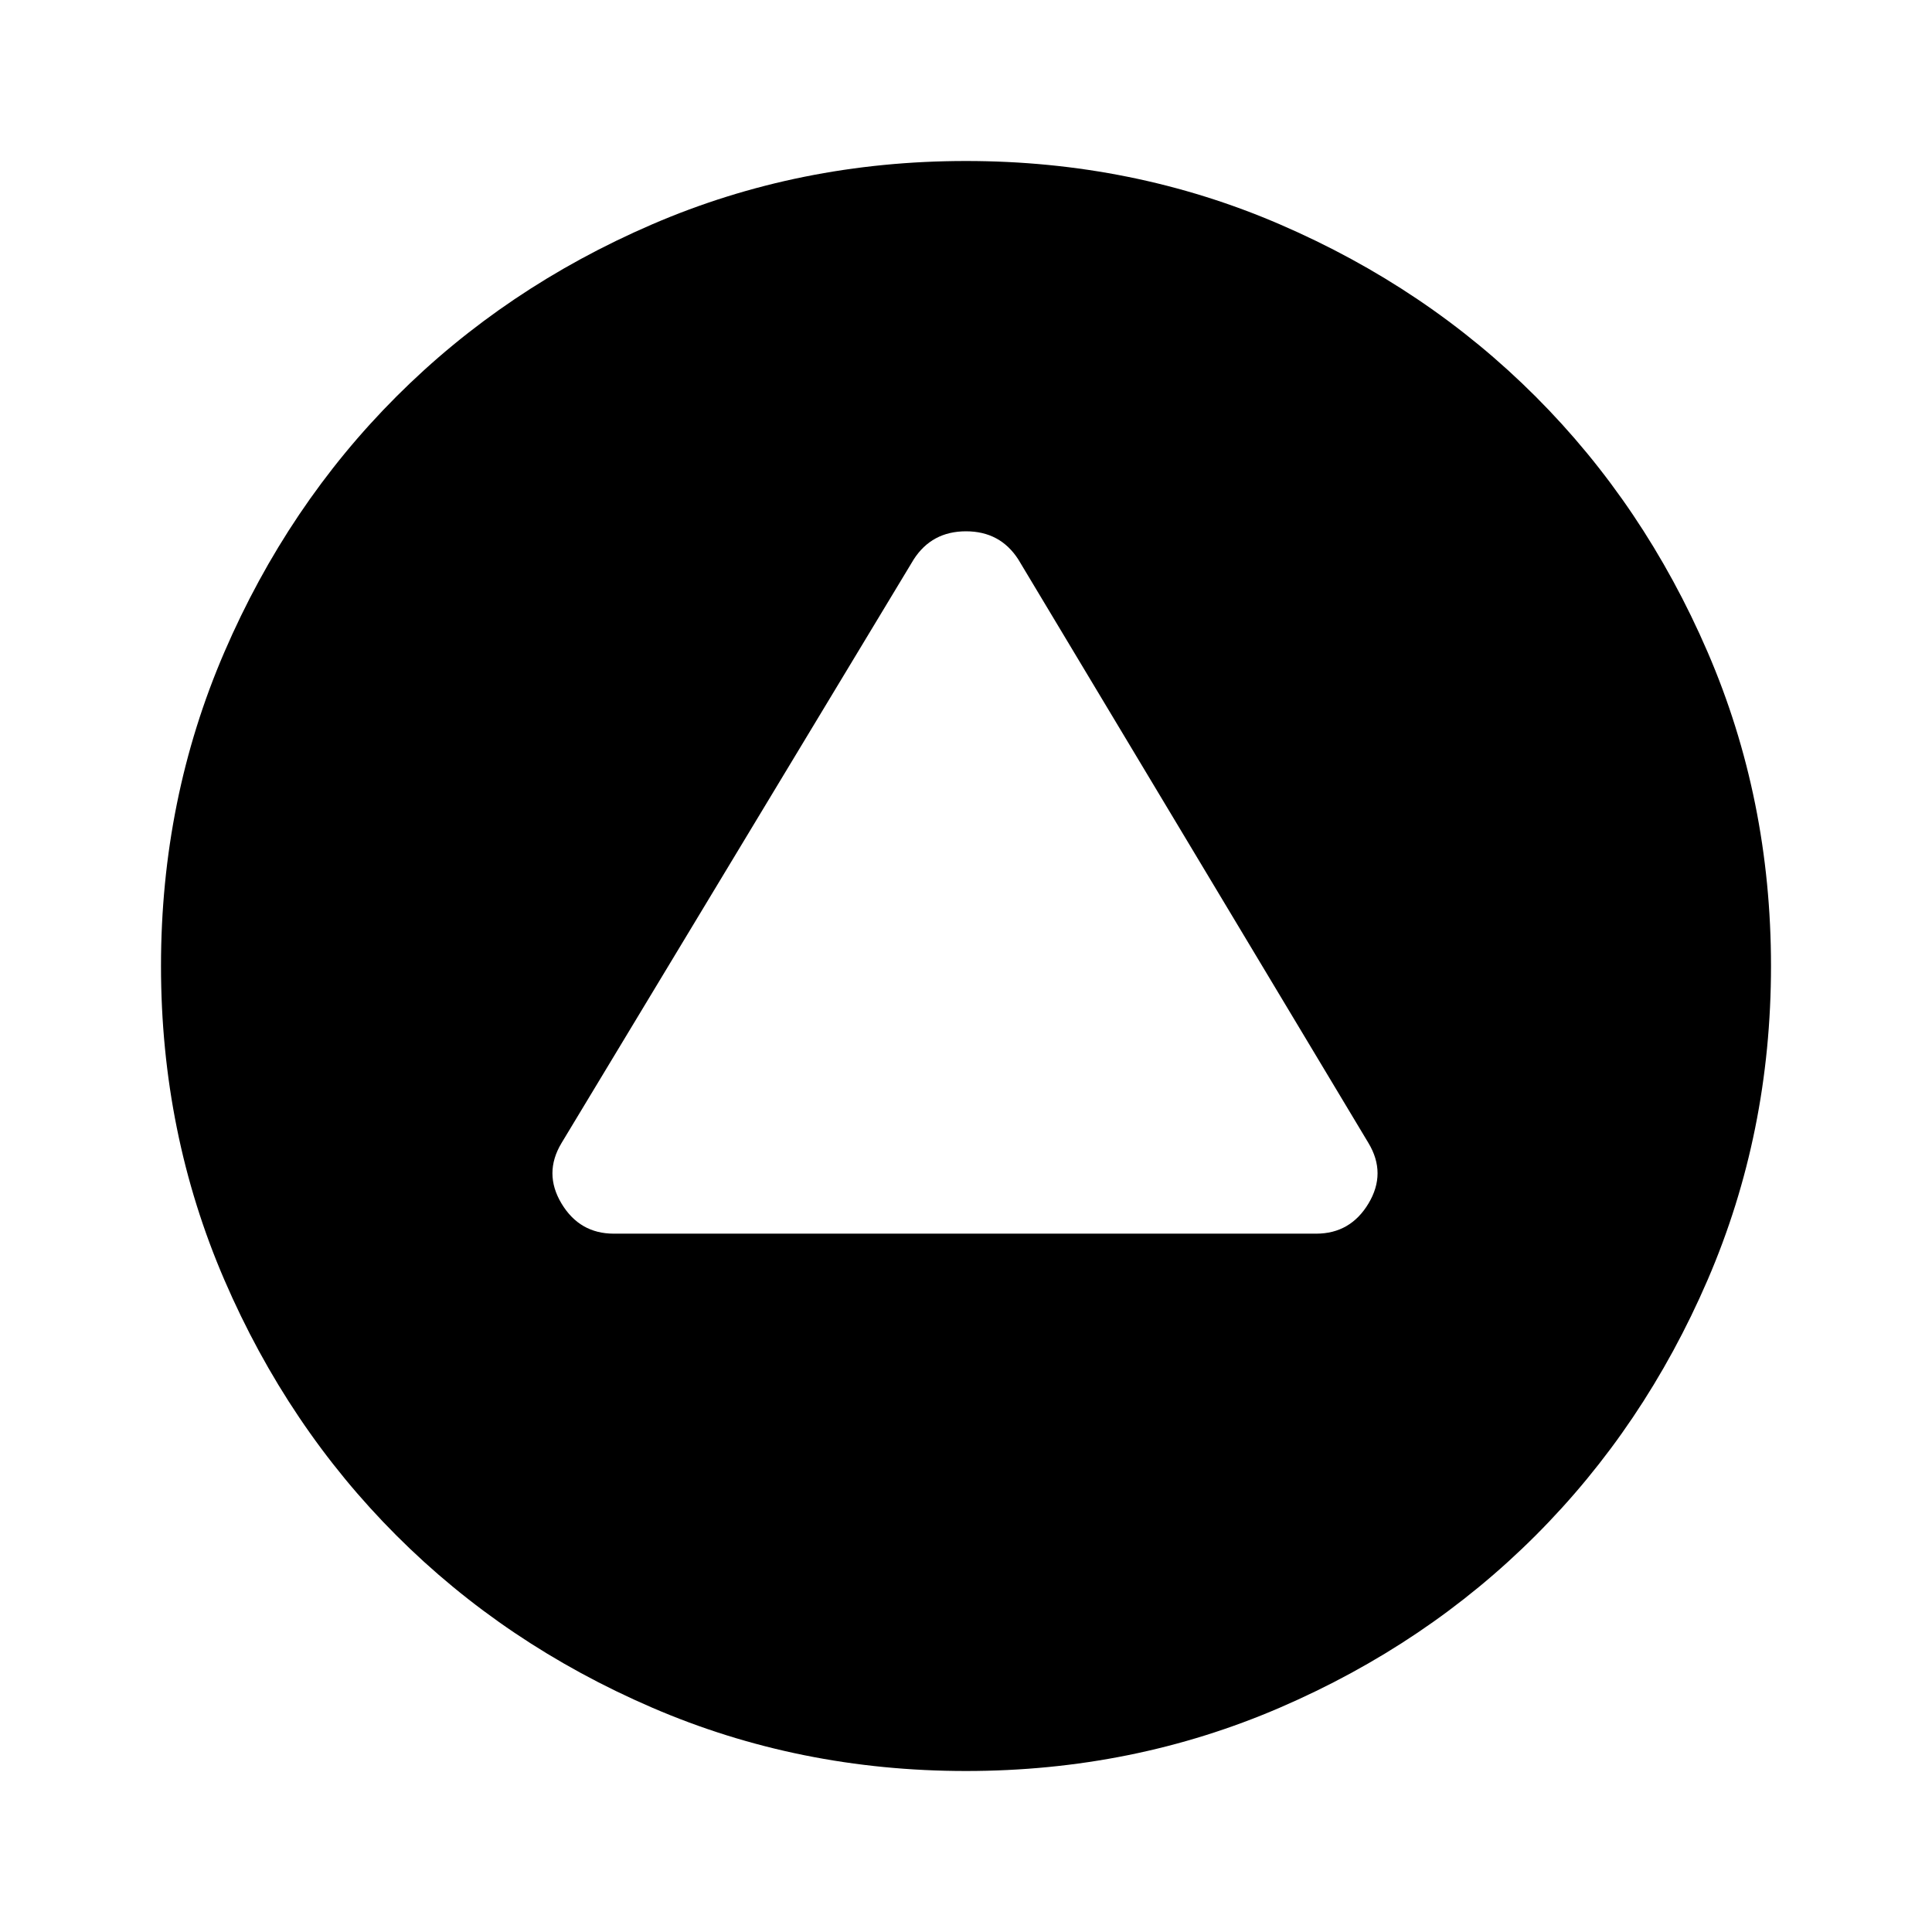
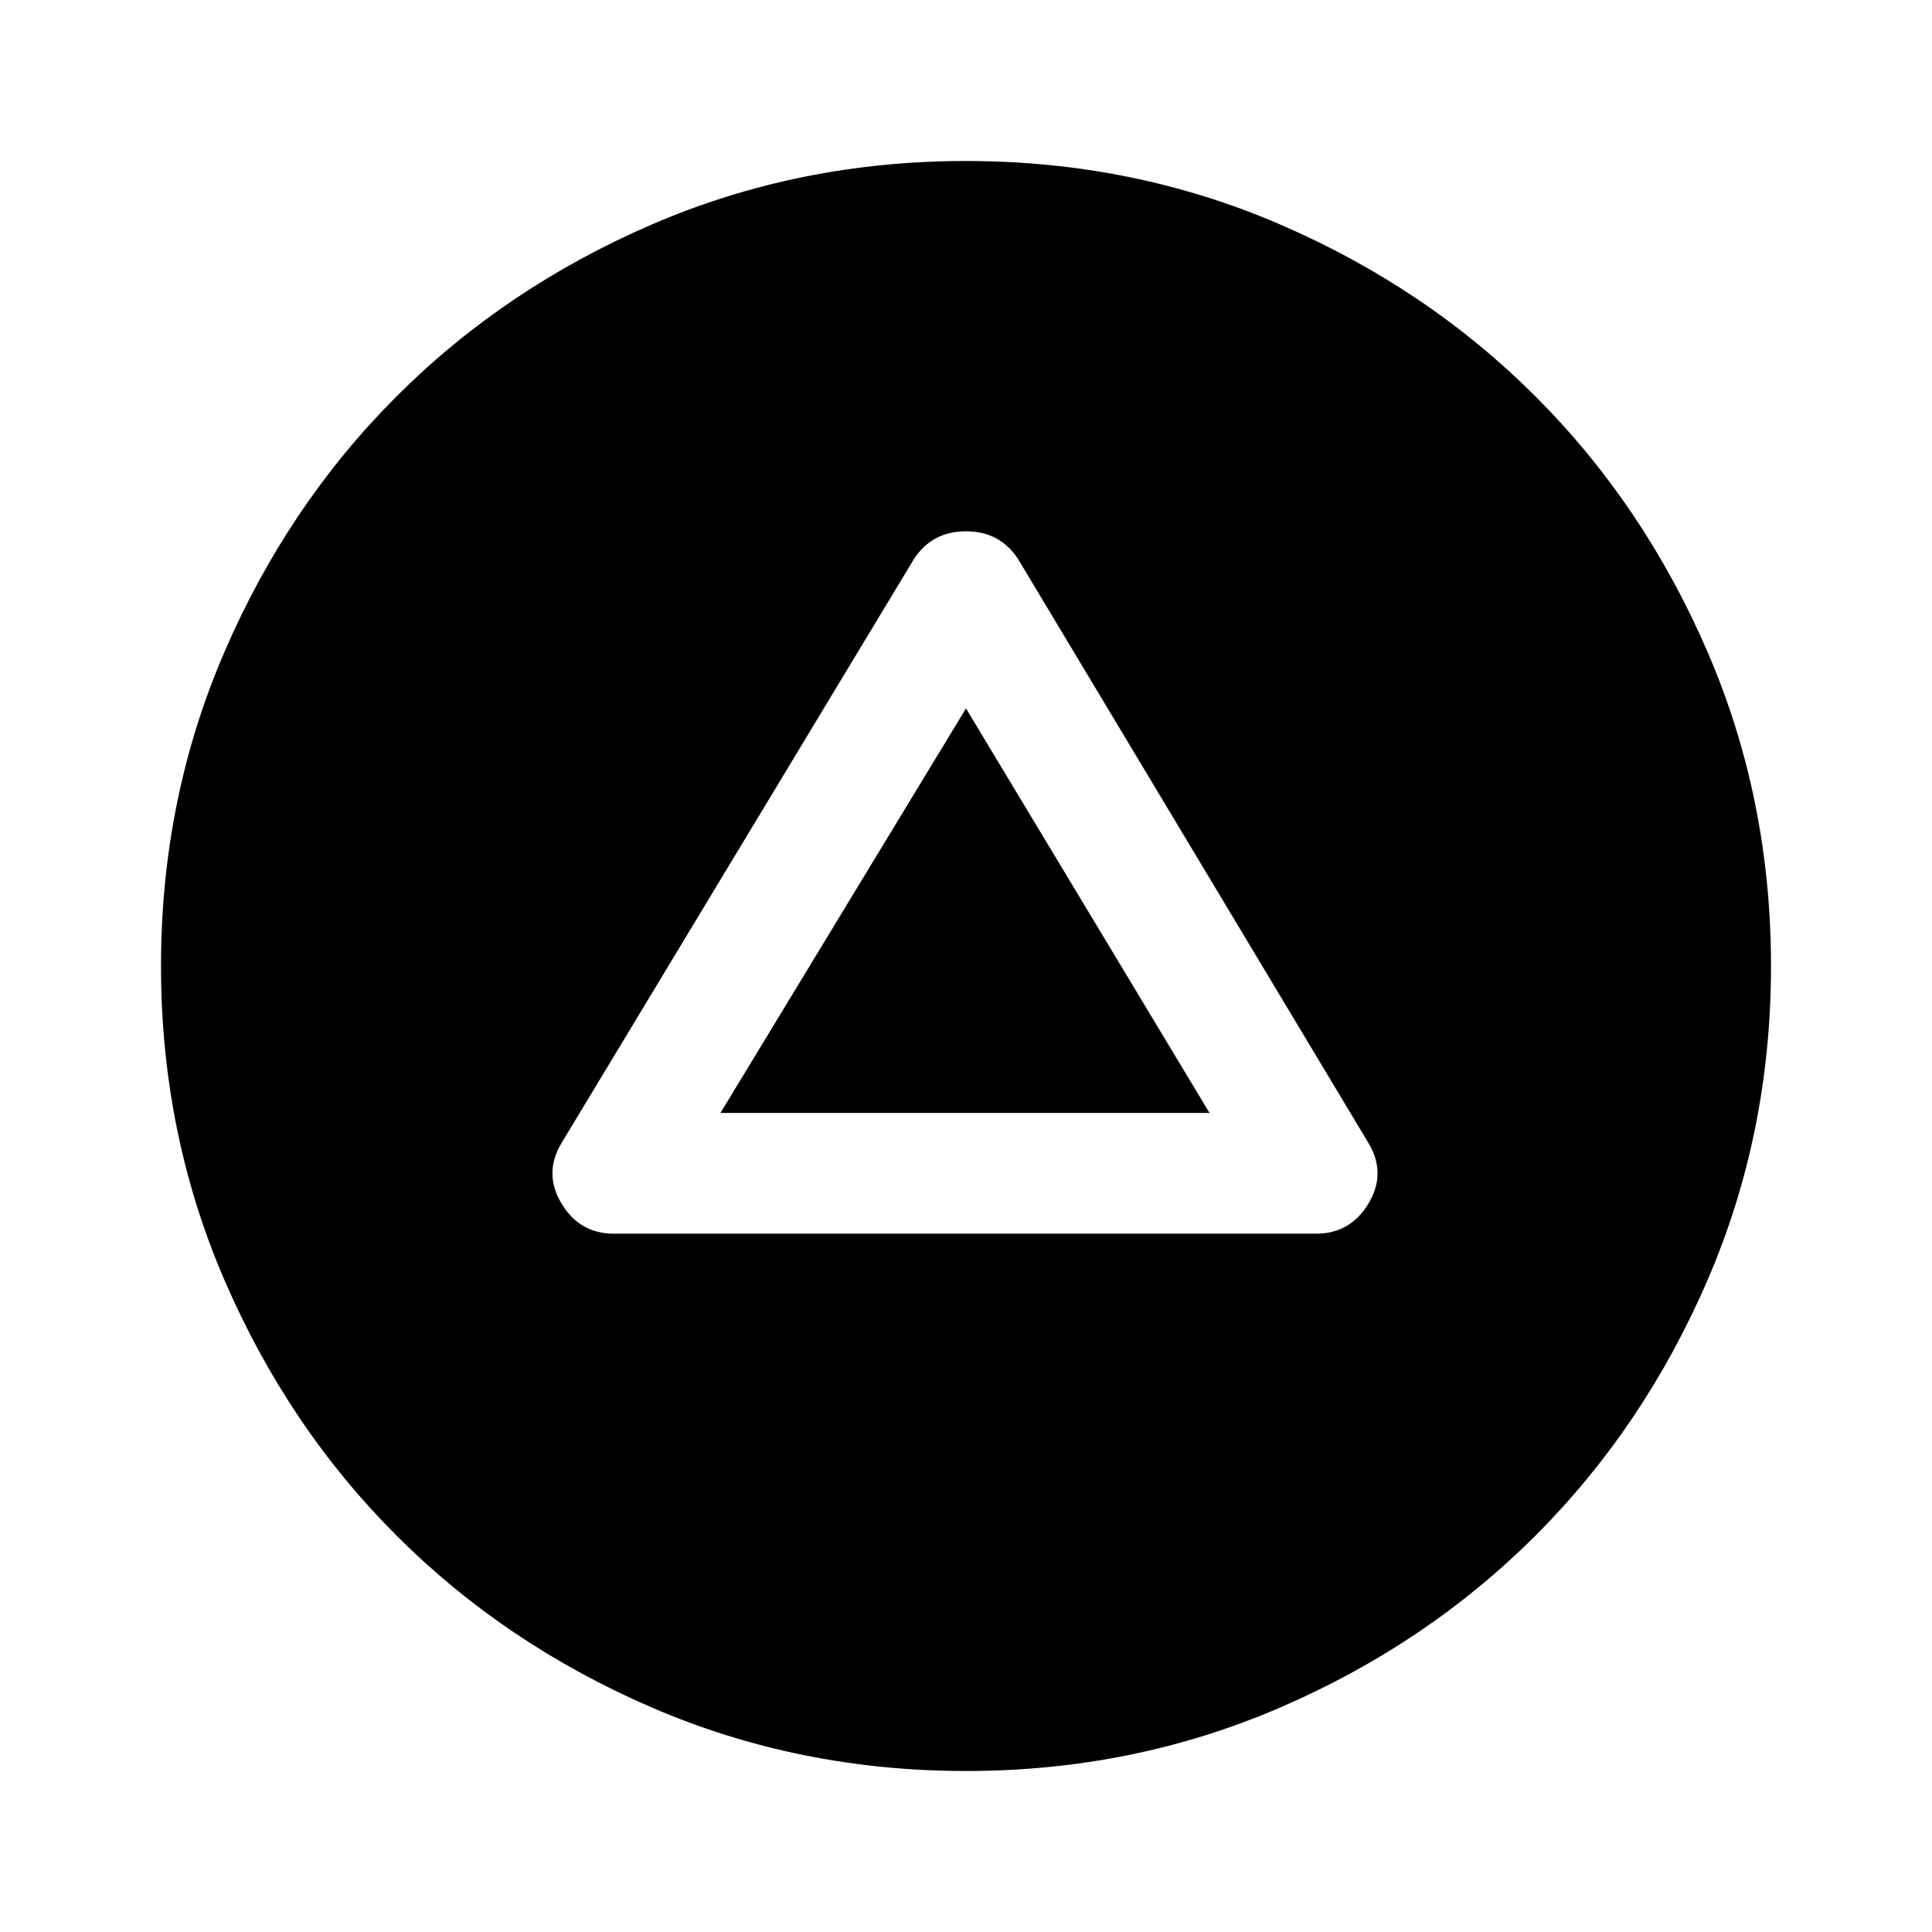
<svg xmlns="http://www.w3.org/2000/svg" viewBox="0 -960 960 960">
-   <path d="M305-347h349q17 0 26-15t0-30L506-682q-9-14-26-14t-26 14L279-392q-9 15 0 30t26 15Zm19 235.5Q251-143 197-197t-85.5-127Q80-397 80-480t31.5-156Q143-709 197-763t127-85.5Q397-880 480-880t156 31.5Q709-817 763-763t85.5 127Q880-563 880-480t-31.5 156Q817-251 763-197t-127 85.5Q563-80 480-80t-156-31.5Z" />
+   <path d="M324-111.5Q251-143 197-197t-85.5-127Q80-397 80-480t31.5-156Q143-709 197-763t127-85.5Q397-880 480-880t156 31.5Q709-817 763-763t85.5 127Q880-563 880-480t-31.5 156Q817-251 763-197t-127 85.5Q563-80 480-80t-156-31.5ZM305-347h349q17 0 26-15t0-30L506-682q-9-14-26-14t-26 14L279-392q-9 15 0 30t26 15Zm53-60 122-201 121 201H358Z" />
</svg>
